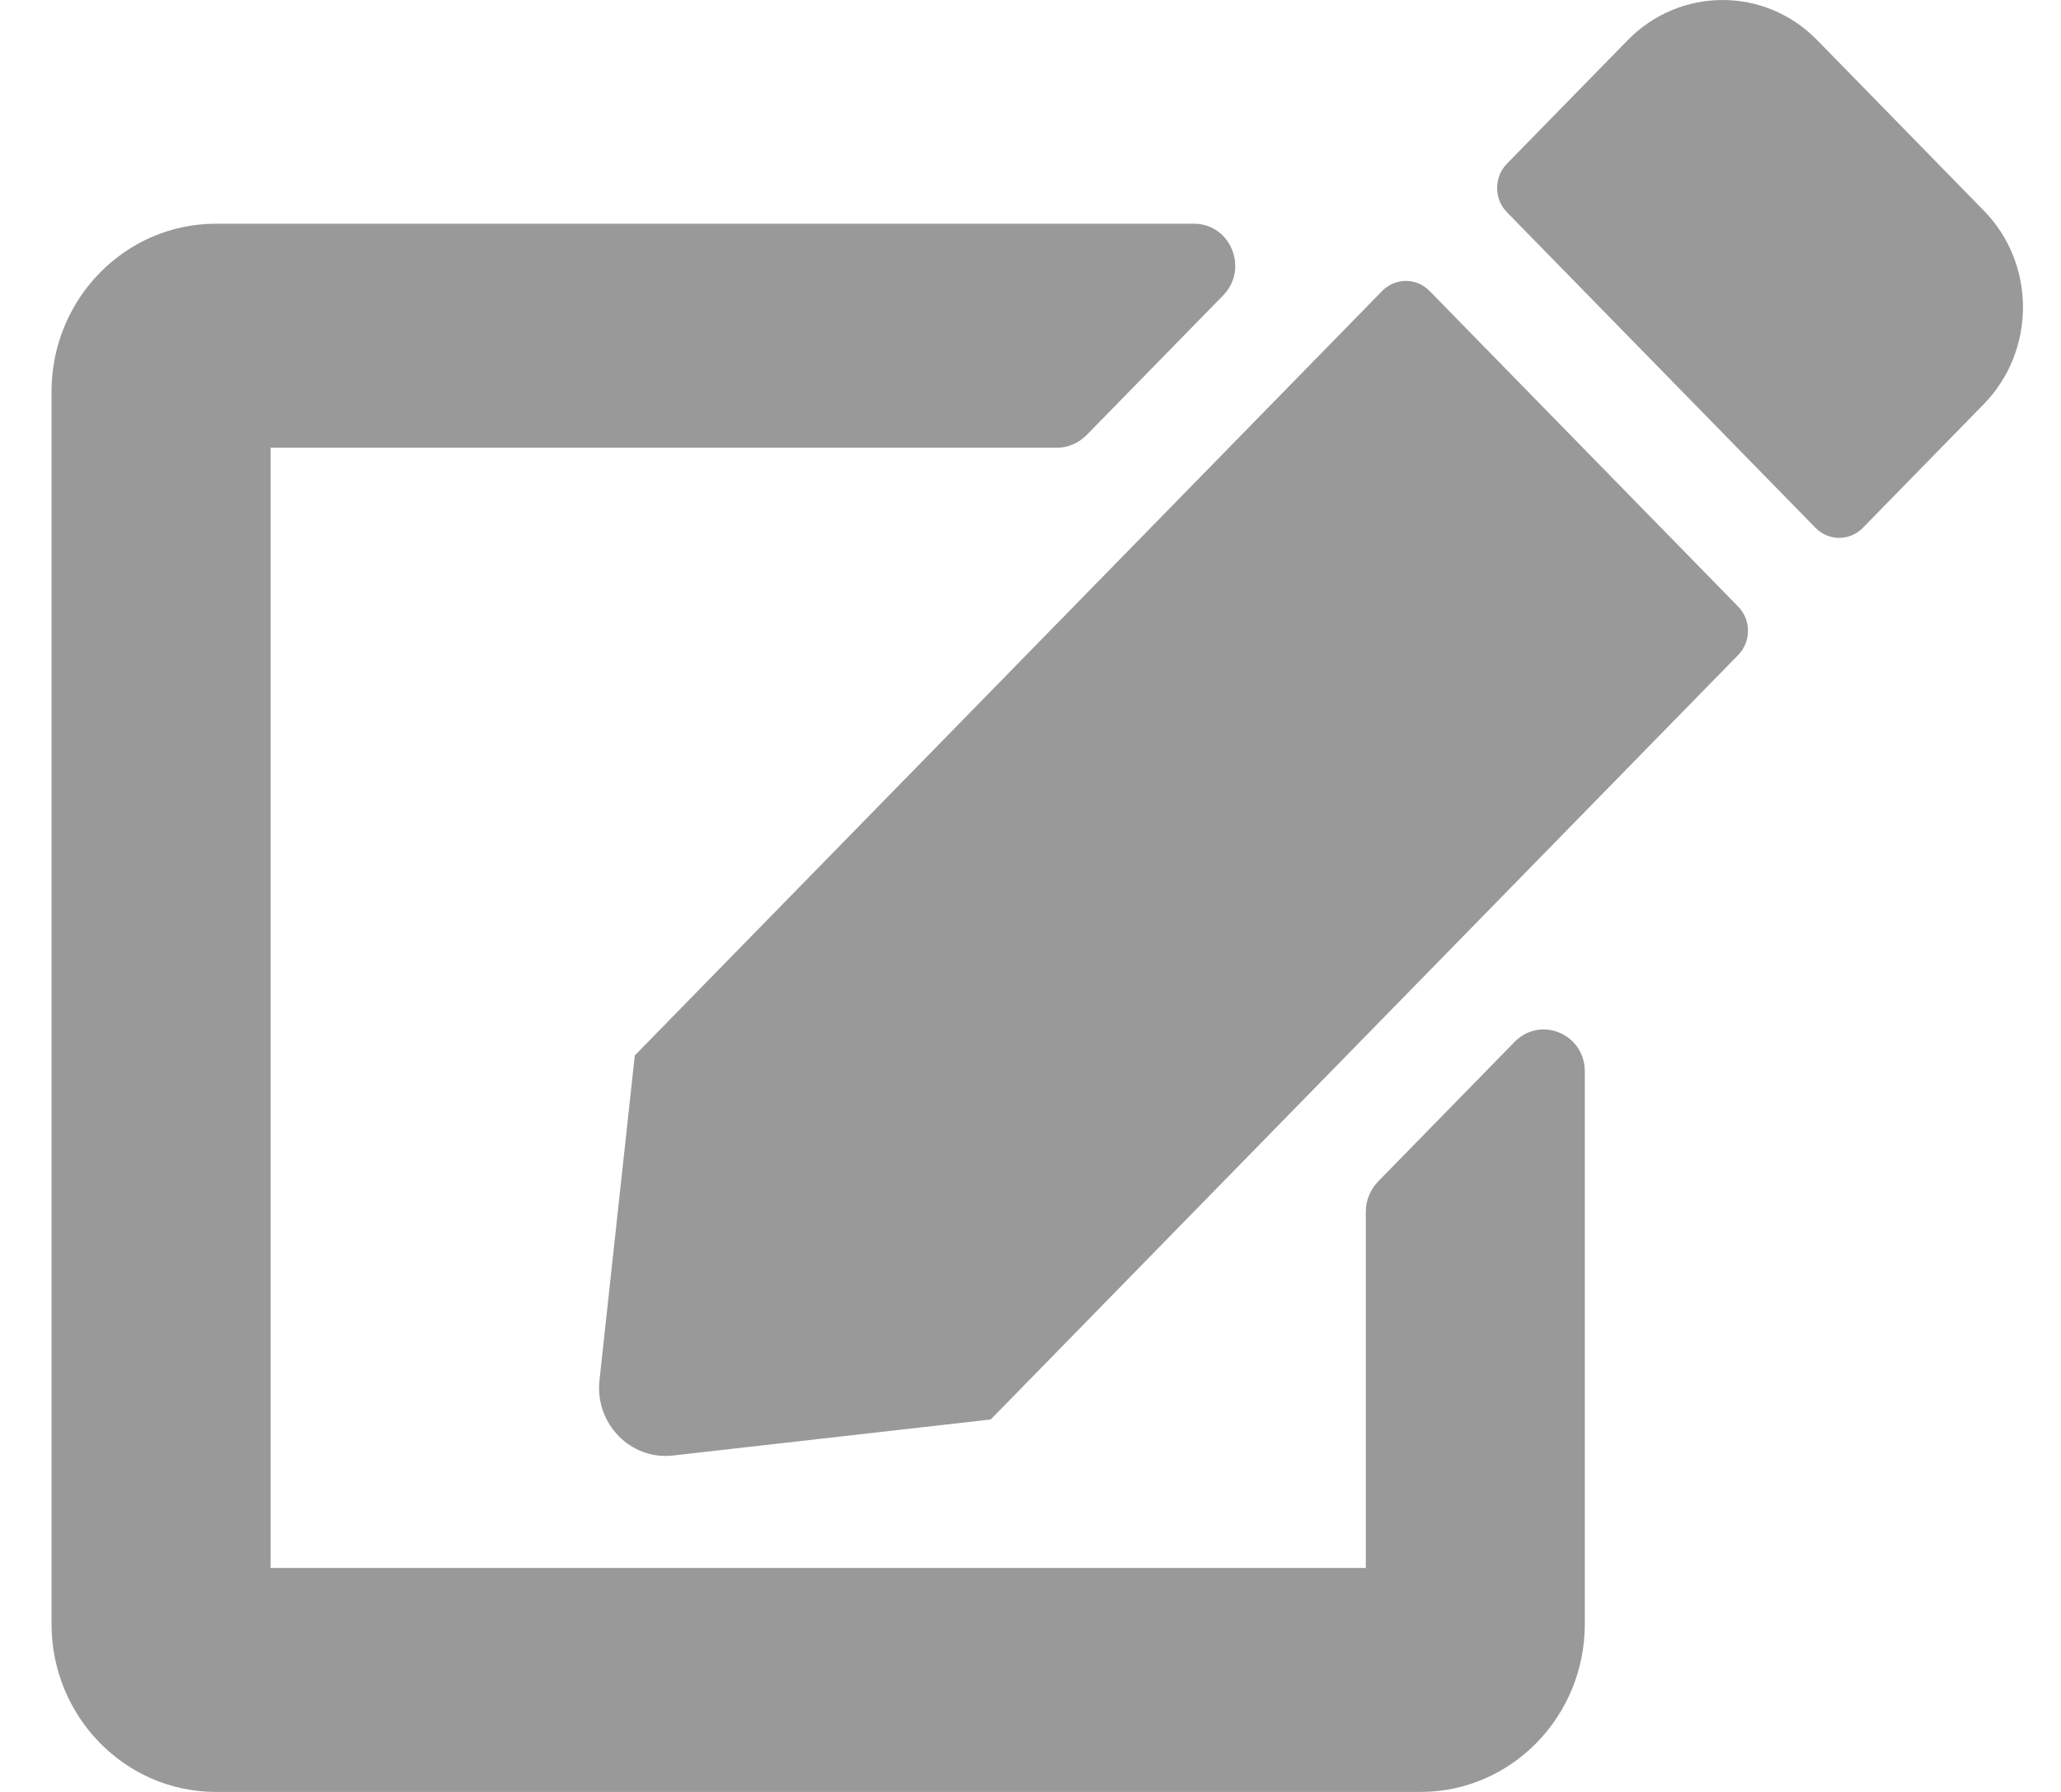
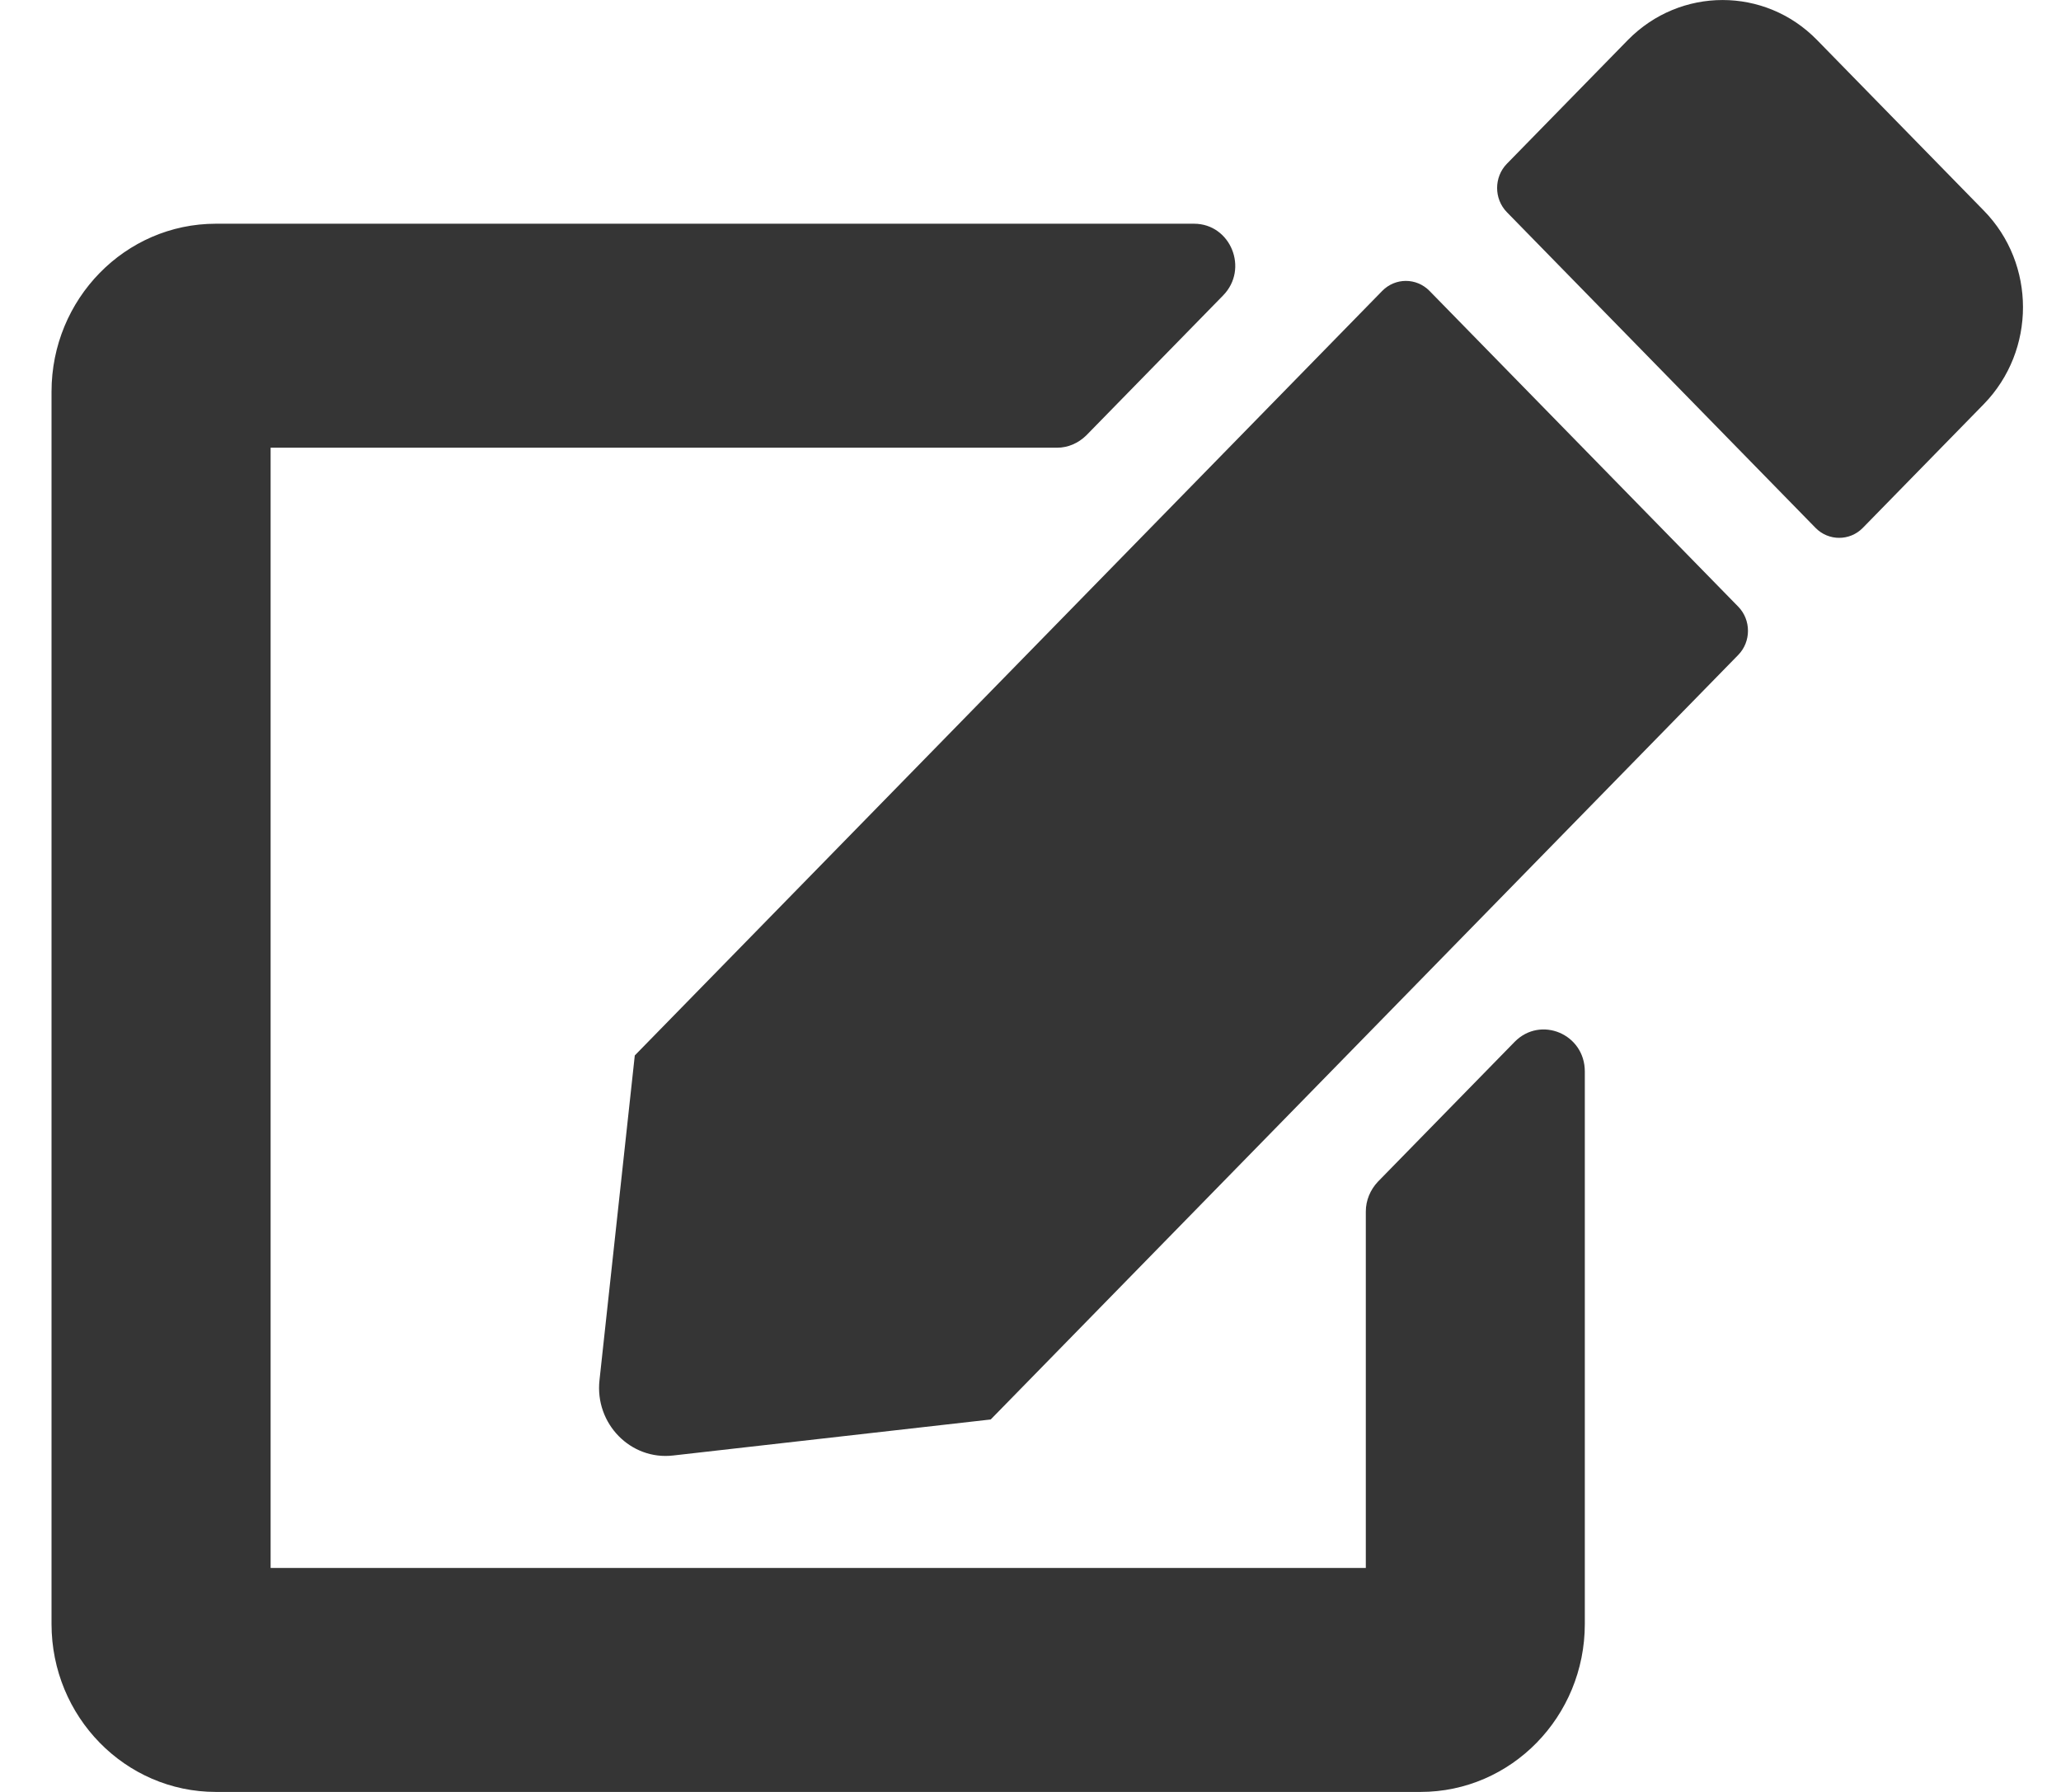
<svg xmlns="http://www.w3.org/2000/svg" width="23" height="20" viewBox="0 0 23 20" fill="none">
-   <path d="M15.953 3.247L19.398 6.771C19.543 6.919 19.543 7.162 19.398 7.31L11.056 15.843L7.512 16.245C7.038 16.3 6.637 15.89 6.69 15.405L7.084 11.78L15.425 3.247C15.571 3.098 15.807 3.098 15.953 3.247ZM22.14 2.352L20.276 0.445C19.696 -0.148 18.752 -0.148 18.168 0.445L16.816 1.828C16.671 1.977 16.671 2.219 16.816 2.368L20.261 5.892C20.406 6.04 20.643 6.04 20.788 5.892L22.14 4.509C22.721 3.911 22.721 2.946 22.14 2.352ZM15.242 13.522V17.5H3.02V4.997H11.797C11.919 4.997 12.034 4.946 12.122 4.86L13.649 3.298C13.94 3.001 13.733 2.497 13.325 2.497H2.409C1.397 2.497 0.575 3.337 0.575 4.372V18.125C0.575 19.16 1.397 20 2.409 20H15.853C16.865 20 17.686 19.16 17.686 18.125V11.959C17.686 11.541 17.194 11.334 16.904 11.627L15.376 13.19C15.292 13.28 15.242 13.397 15.242 13.522Z" fill="#999999" />
+   <path d="M15.953 3.247L19.398 6.771C19.543 6.919 19.543 7.162 19.398 7.31L11.056 15.843L7.512 16.245C7.038  16.3 6.637 15.89 6.69 15.405L7.084 11.78L15.425 3.247C15.571 3.098 15.807 3.098 15.953 3.247ZM22.14  2.352L20.276 0.445C19.696 -0.148 18.752 -0.148 18.168 0.445L16.816 1.828C16.671 1.977 16.671 2.219  16.816 2.368L20.261 5.892C20.406 6.04 20.643 6.04 20.788 5.892L22.14 4.509C22.721 3.911 22.721 2.946  22.14 2.352ZM15.242 13.522V17.5H3.02V4.997H11.797C11.919 4.997 12.034 4.946 12.122 4.86L13.649 3.298C13.94 3.001 13.733 2.497 13.325 2.497H2.409C1.397 2.497 0.575 3.337 0.575 4.372V18.125C0.575 19.16 1.397  20 2.409 20H15.853C16.865 20 17.686 19.16 17.686 18.125V11.959C17.686 11.541 17.194 11.334 16.904 11.627L15.376  13.19C15.292 13.28 15.242 13.397 15.242 13.522Z" fill="#353535" />
</svg>
